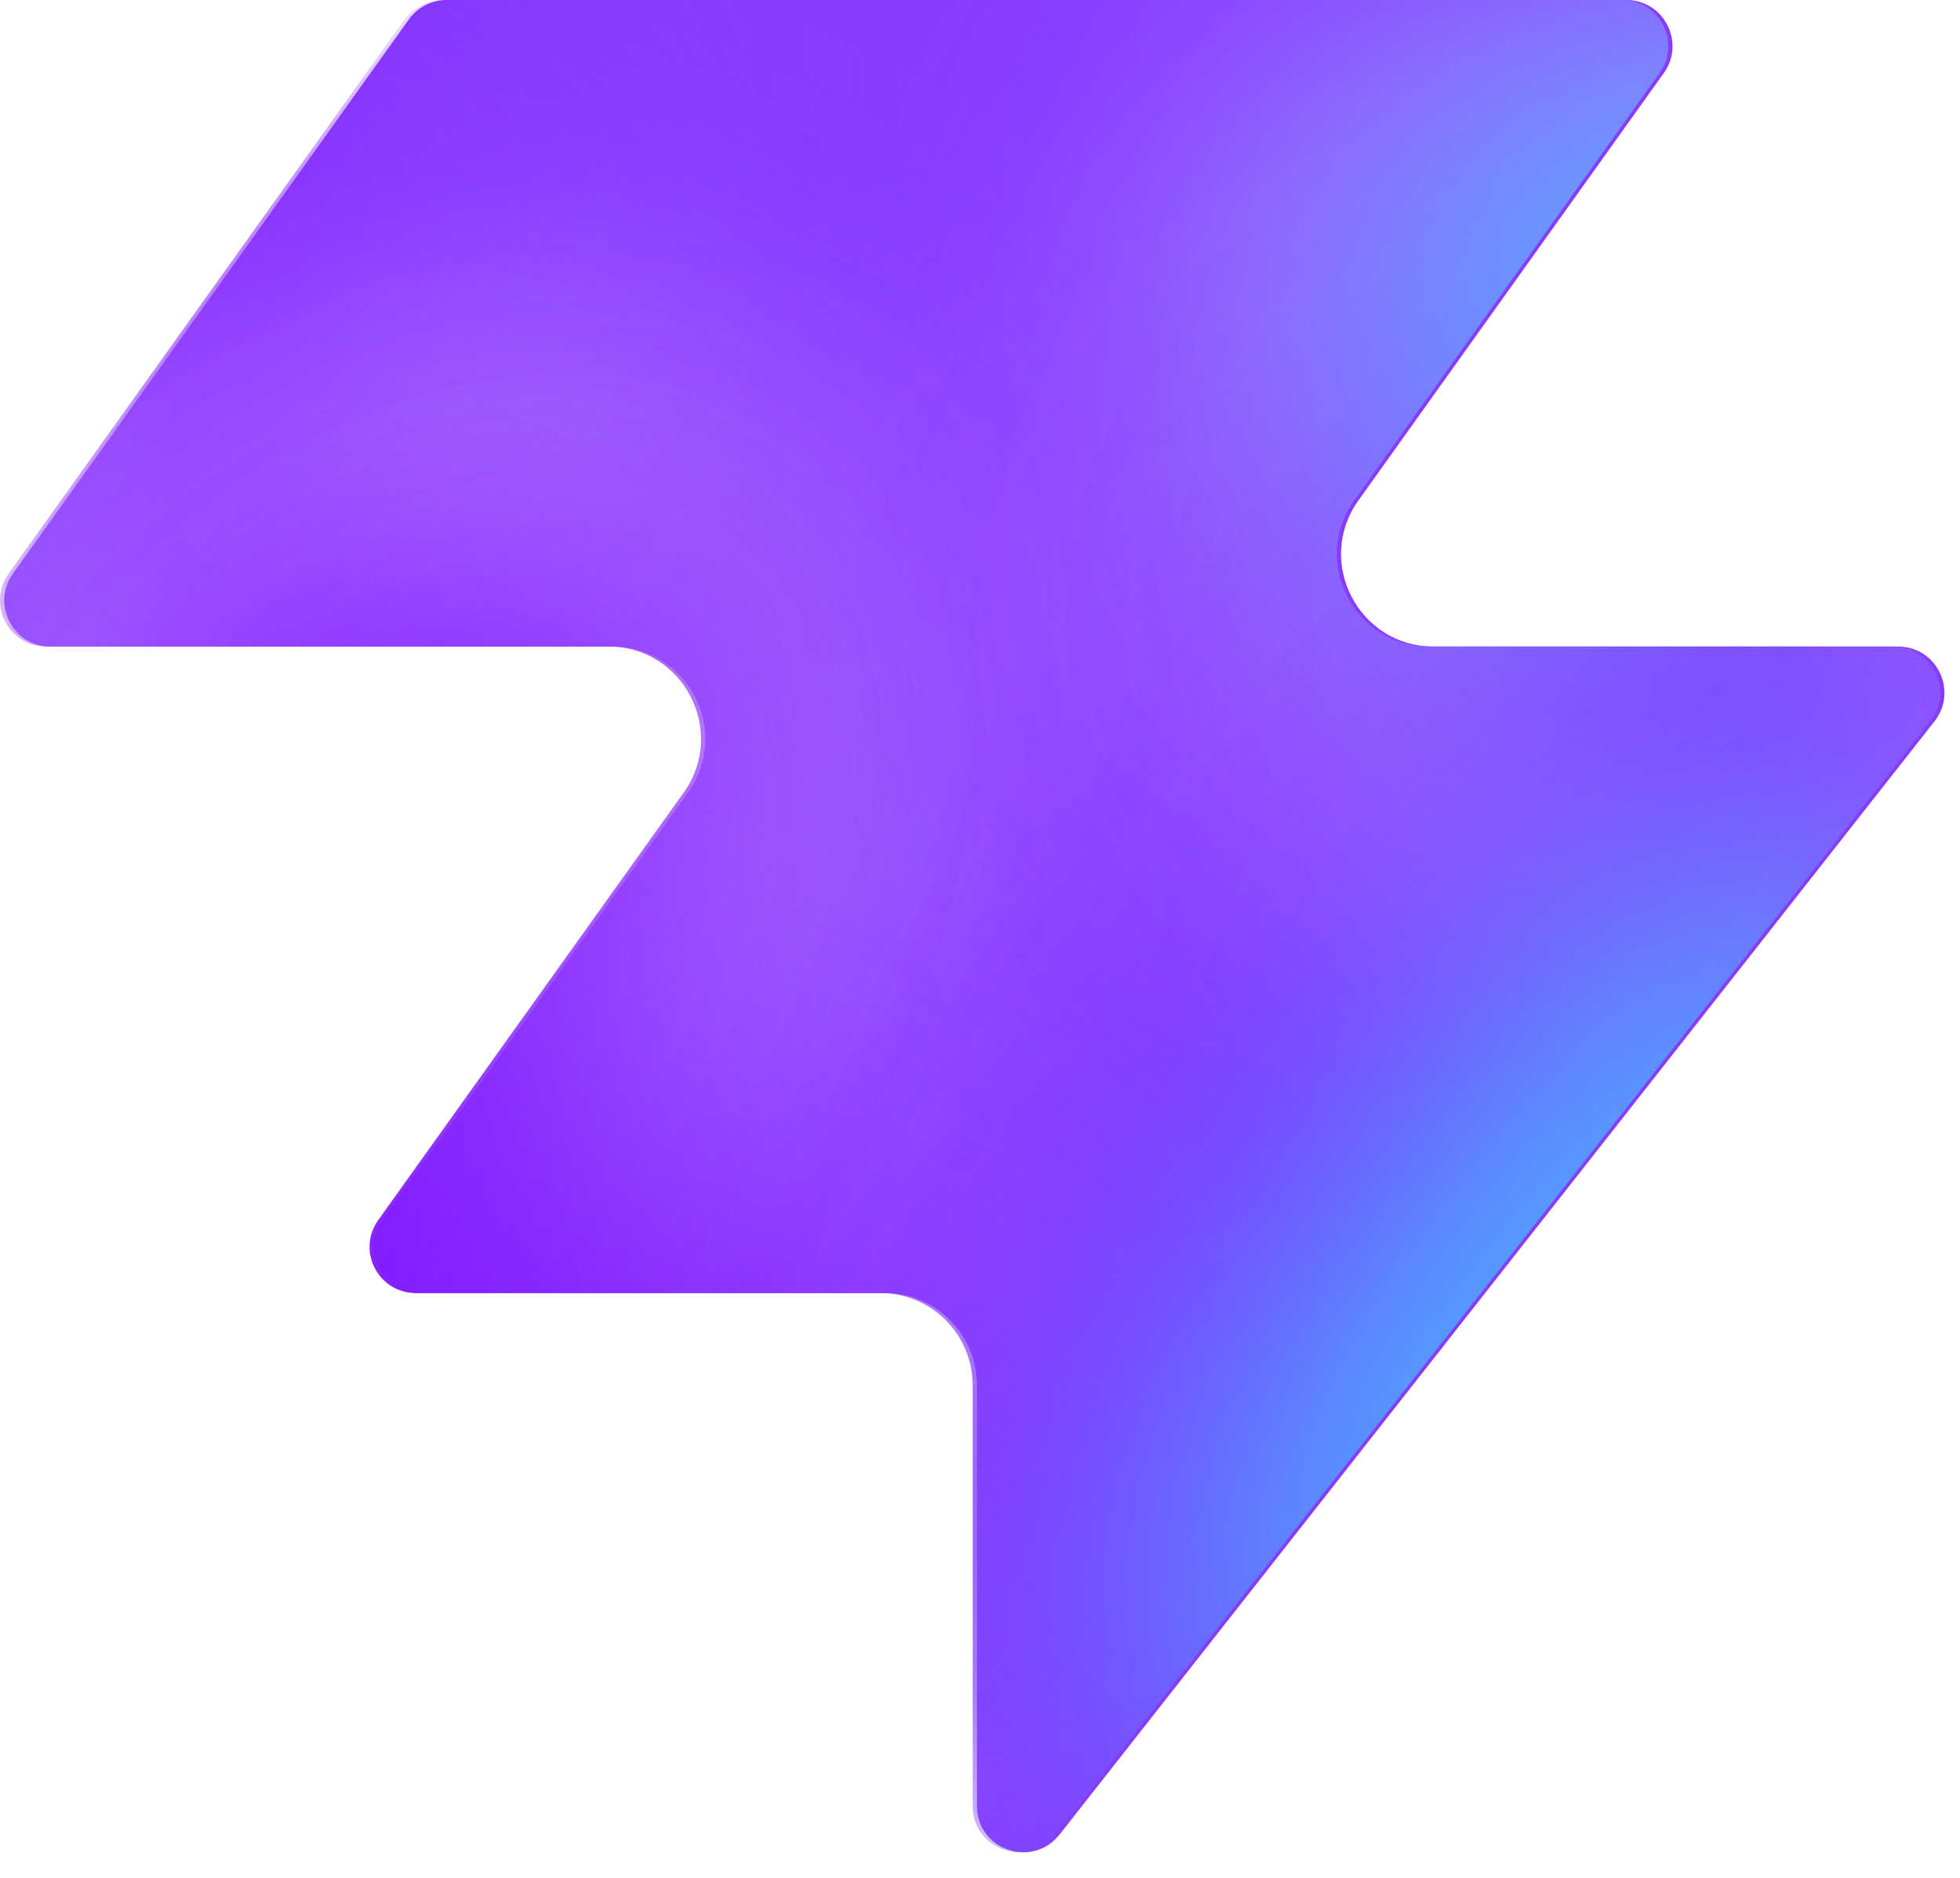
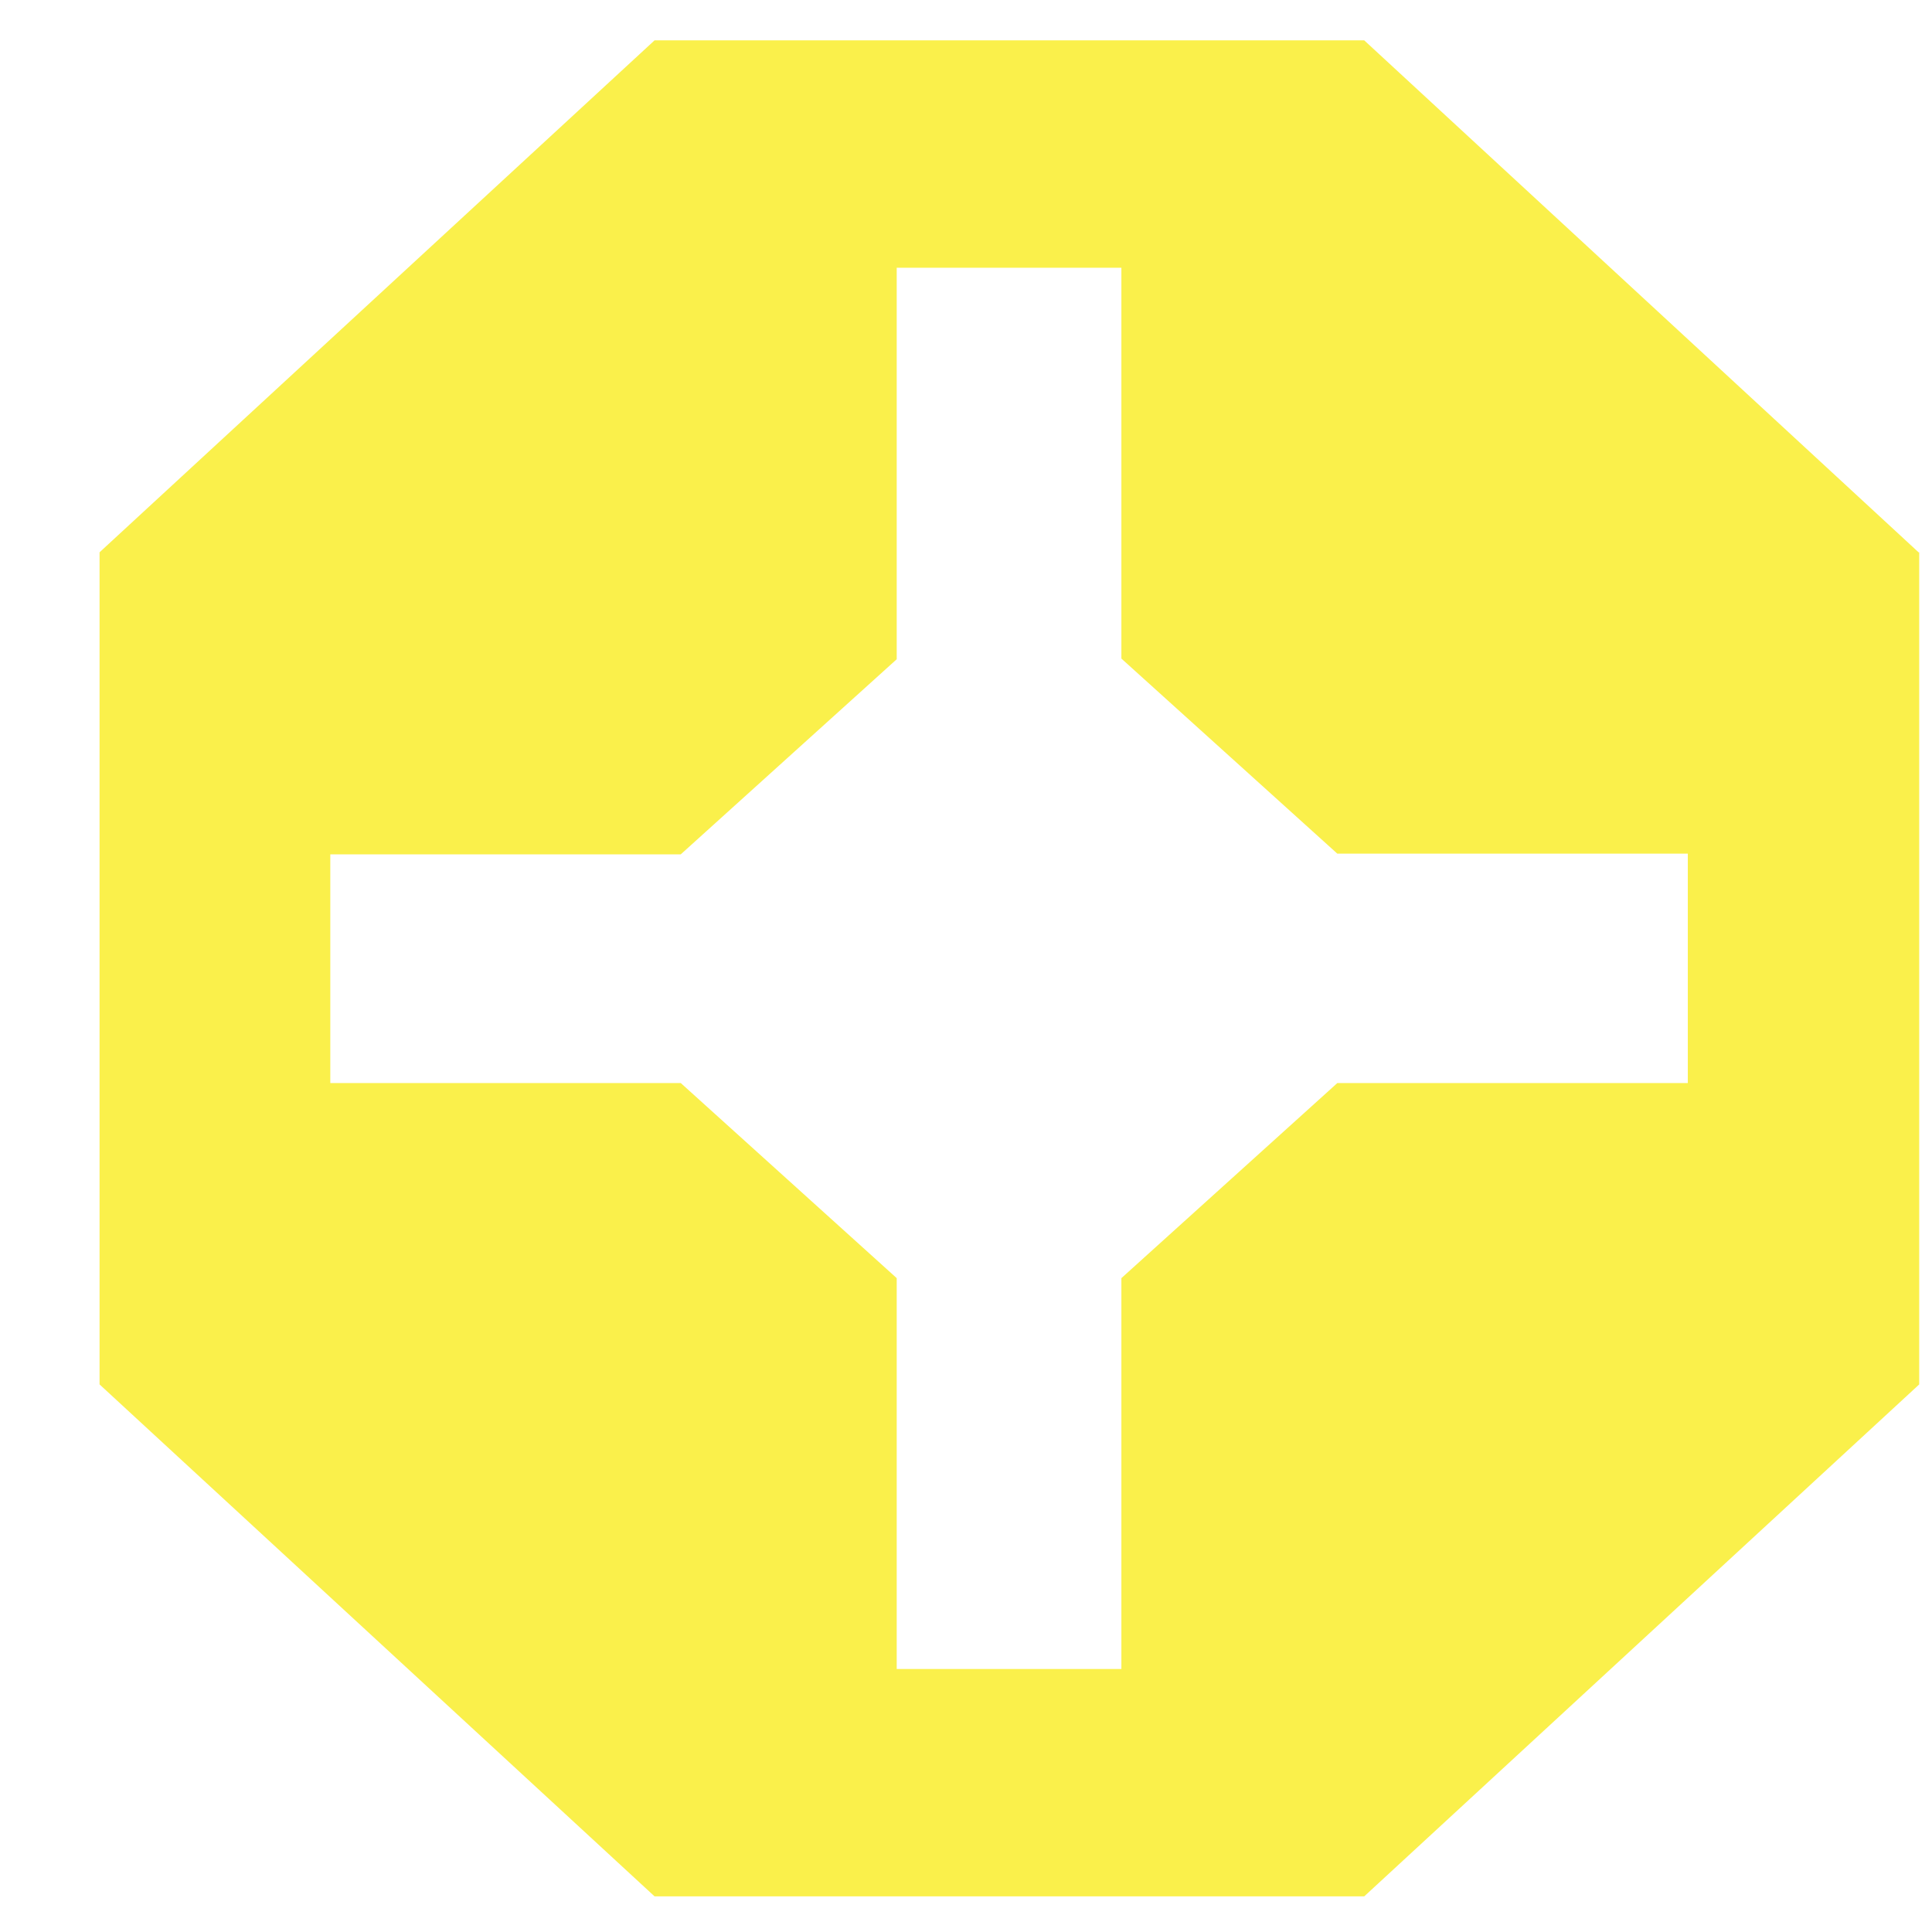
- <svg xmlns="http://www.w3.org/2000/svg" width="48" height="46" fill="none" viewBox="0 0 48 46">
-   <path fill="#863bff" d="M25.946 44.938c-.664.845-2.021.375-2.021-.698V33.937a2.26 2.26 0 0 0-2.262-2.262H10.287c-.92 0-1.456-1.04-.92-1.788l7.48-10.471c1.07-1.497 0-3.578-1.842-3.578H1.237c-.92 0-1.456-1.04-.92-1.788L10.013.474c.214-.297.556-.474.92-.474h28.894c.92 0 1.456 1.04.92 1.788l-7.48 10.471c-1.07 1.498 0 3.579 1.842 3.579h11.377c.943 0 1.473 1.088.89 1.83L25.947 44.94z" style="fill:#863bff;fill:color(display-p3 .525 .23 1);fill-opacity:1" />
-   <mask id="a" width="48" height="46" x="0" y="0" maskUnits="userSpaceOnUse" style="mask-type:alpha">
-     <path fill="#000" d="M25.842 44.938c-.664.844-2.021.375-2.021-.698V33.937a2.26 2.26 0 0 0-2.262-2.262H10.183c-.92 0-1.456-1.04-.92-1.788l7.48-10.471c1.07-1.498 0-3.579-1.842-3.579H1.133c-.92 0-1.456-1.04-.92-1.787L9.91.473c.214-.297.556-.474.92-.474h28.894c.92 0 1.456 1.04.92 1.788l-7.48 10.471c-1.07 1.498 0 3.578 1.842 3.578h11.377c.943 0 1.473 1.088.89 1.832L25.843 44.94z" style="fill:#000;fill-opacity:1" />
-   </mask>
-   <g mask="url(#a)">
-     <g filter="url(#b)">
-       <ellipse cx="5.508" cy="14.704" fill="#ede6ff" rx="5.508" ry="14.704" style="fill:#ede6ff;fill:color(display-p3 .927 .903 1);fill-opacity:1" transform="matrix(.00324 1 1 -.00324 -4.47 31.516)" />
-     </g>
-     <g filter="url(#c)">
-       <ellipse cx="10.399" cy="29.851" fill="#ede6ff" rx="10.399" ry="29.851" style="fill:#ede6ff;fill:color(display-p3 .927 .903 1);fill-opacity:1" transform="matrix(.00324 1 1 -.00324 -39.328 7.883)" />
-     </g>
-     <g filter="url(#d)">
-       <ellipse cx="5.508" cy="30.487" fill="#7e14ff" rx="5.508" ry="30.487" style="fill:#7e14ff;fill:color(display-p3 .492 .077 1);fill-opacity:1" transform="rotate(89.814 -25.913 -14.639)scale(1 -1)" />
-     </g>
-     <g filter="url(#e)">
-       <ellipse cx="5.508" cy="30.599" fill="#7e14ff" rx="5.508" ry="30.599" style="fill:#7e14ff;fill:color(display-p3 .492 .077 1);fill-opacity:1" transform="rotate(89.814 -32.644 -3.334)scale(1 -1)" />
-     </g>
-     <g filter="url(#f)">
-       <ellipse cx="5.508" cy="30.599" fill="#7e14ff" rx="5.508" ry="30.599" style="fill:#7e14ff;fill:color(display-p3 .492 .077 1);fill-opacity:1" transform="matrix(.00324 1 1 -.00324 -34.34 30.47)" />
-     </g>
-     <g filter="url(#g)">
-       <ellipse cx="14.072" cy="22.078" fill="#ede6ff" rx="14.072" ry="22.078" style="fill:#ede6ff;fill:color(display-p3 .927 .903 1);fill-opacity:1" transform="rotate(93.35 24.506 48.493)scale(-1 1)" />
-     </g>
-     <g filter="url(#h)">
-       <ellipse cx="3.47" cy="21.501" fill="#7e14ff" rx="3.47" ry="21.501" style="fill:#7e14ff;fill:color(display-p3 .492 .077 1);fill-opacity:1" transform="rotate(89.009 28.708 47.59)scale(-1 1)" />
-     </g>
-     <g filter="url(#i)">
-       <ellipse cx="3.47" cy="21.501" fill="#7e14ff" rx="3.47" ry="21.501" style="fill:#7e14ff;fill:color(display-p3 .492 .077 1);fill-opacity:1" transform="rotate(89.009 28.708 47.59)scale(-1 1)" />
-     </g>
-     <g filter="url(#j)">
-       <ellipse cx=".387" cy="8.972" fill="#7e14ff" rx="4.407" ry="29.108" style="fill:#7e14ff;fill:color(display-p3 .492 .077 1);fill-opacity:1" transform="rotate(39.51 .387 8.972)" />
-     </g>
-     <g filter="url(#k)">
-       <ellipse cx="47.523" cy="-6.092" fill="#7e14ff" rx="4.407" ry="29.108" style="fill:#7e14ff;fill:color(display-p3 .492 .077 1);fill-opacity:1" transform="rotate(37.892 47.523 -6.092)" />
-     </g>
-     <g filter="url(#l)">
-       <ellipse cx="41.412" cy="6.333" fill="#47bfff" rx="5.971" ry="9.665" style="fill:#47bfff;fill:color(display-p3 .28 .748 1);fill-opacity:1" transform="rotate(37.892 41.412 6.333)" />
-     </g>
-     <g filter="url(#m)">
-       <ellipse cx="-1.879" cy="38.332" fill="#7e14ff" rx="4.407" ry="29.108" style="fill:#7e14ff;fill:color(display-p3 .492 .077 1);fill-opacity:1" transform="rotate(37.892 -1.88 38.332)" />
-     </g>
-     <g filter="url(#n)">
-       <ellipse cx="-1.879" cy="38.332" fill="#7e14ff" rx="4.407" ry="29.108" style="fill:#7e14ff;fill:color(display-p3 .492 .077 1);fill-opacity:1" transform="rotate(37.892 -1.88 38.332)" />
-     </g>
-     <g filter="url(#o)">
-       <ellipse cx="35.651" cy="29.907" fill="#7e14ff" rx="4.407" ry="29.108" style="fill:#7e14ff;fill:color(display-p3 .492 .077 1);fill-opacity:1" transform="rotate(37.892 35.651 29.907)" />
-     </g>
-     <g filter="url(#p)">
-       <ellipse cx="38.418" cy="32.4" fill="#47bfff" rx="5.971" ry="15.297" style="fill:#47bfff;fill:color(display-p3 .28 .748 1);fill-opacity:1" transform="rotate(37.892 38.418 32.4)" />
-     </g>
-   </g>
-   <defs>
-     <filter id="b" width="60.045" height="41.654" x="-19.77" y="16.149" color-interpolation-filters="sRGB" filterUnits="userSpaceOnUse">
-       <feFlood flood-opacity="0" result="BackgroundImageFix" />
-       <feBlend in="SourceGraphic" in2="BackgroundImageFix" result="shape" />
-       <feGaussianBlur result="effect1_foregroundBlur_2002_17158" stdDeviation="7.659" />
-     </filter>
-     <filter id="c" width="90.34" height="51.437" x="-54.613" y="-7.533" color-interpolation-filters="sRGB" filterUnits="userSpaceOnUse">
-       <feFlood flood-opacity="0" result="BackgroundImageFix" />
-       <feBlend in="SourceGraphic" in2="BackgroundImageFix" result="shape" />
-       <feGaussianBlur result="effect1_foregroundBlur_2002_17158" stdDeviation="7.659" />
-     </filter>
-     <filter id="d" width="79.355" height="29.4" x="-49.64" y="2.03" color-interpolation-filters="sRGB" filterUnits="userSpaceOnUse">
-       <feFlood flood-opacity="0" result="BackgroundImageFix" />
-       <feBlend in="SourceGraphic" in2="BackgroundImageFix" result="shape" />
-       <feGaussianBlur result="effect1_foregroundBlur_2002_17158" stdDeviation="4.596" />
-     </filter>
-     <filter id="e" width="79.579" height="29.4" x="-45.045" y="20.029" color-interpolation-filters="sRGB" filterUnits="userSpaceOnUse">
-       <feFlood flood-opacity="0" result="BackgroundImageFix" />
-       <feBlend in="SourceGraphic" in2="BackgroundImageFix" result="shape" />
-       <feGaussianBlur result="effect1_foregroundBlur_2002_17158" stdDeviation="4.596" />
-     </filter>
-     <filter id="f" width="79.579" height="29.4" x="-43.513" y="21.178" color-interpolation-filters="sRGB" filterUnits="userSpaceOnUse">
-       <feFlood flood-opacity="0" result="BackgroundImageFix" />
-       <feBlend in="SourceGraphic" in2="BackgroundImageFix" result="shape" />
-       <feGaussianBlur result="effect1_foregroundBlur_2002_17158" stdDeviation="4.596" />
-     </filter>
-     <filter id="g" width="74.749" height="58.852" x="15.756" y="-17.901" color-interpolation-filters="sRGB" filterUnits="userSpaceOnUse">
-       <feFlood flood-opacity="0" result="BackgroundImageFix" />
-       <feBlend in="SourceGraphic" in2="BackgroundImageFix" result="shape" />
-       <feGaussianBlur result="effect1_foregroundBlur_2002_17158" stdDeviation="7.659" />
-     </filter>
-     <filter id="h" width="61.377" height="25.362" x="23.548" y="2.284" color-interpolation-filters="sRGB" filterUnits="userSpaceOnUse">
-       <feFlood flood-opacity="0" result="BackgroundImageFix" />
-       <feBlend in="SourceGraphic" in2="BackgroundImageFix" result="shape" />
-       <feGaussianBlur result="effect1_foregroundBlur_2002_17158" stdDeviation="4.596" />
-     </filter>
-     <filter id="i" width="61.377" height="25.362" x="23.548" y="2.284" color-interpolation-filters="sRGB" filterUnits="userSpaceOnUse">
-       <feFlood flood-opacity="0" result="BackgroundImageFix" />
-       <feBlend in="SourceGraphic" in2="BackgroundImageFix" result="shape" />
-       <feGaussianBlur result="effect1_foregroundBlur_2002_17158" stdDeviation="4.596" />
-     </filter>
-     <filter id="j" width="56.045" height="63.649" x="-27.636" y="-22.853" color-interpolation-filters="sRGB" filterUnits="userSpaceOnUse">
-       <feFlood flood-opacity="0" result="BackgroundImageFix" />
-       <feBlend in="SourceGraphic" in2="BackgroundImageFix" result="shape" />
-       <feGaussianBlur result="effect1_foregroundBlur_2002_17158" stdDeviation="4.596" />
-     </filter>
-     <filter id="k" width="54.814" height="64.646" x="20.116" y="-38.415" color-interpolation-filters="sRGB" filterUnits="userSpaceOnUse">
-       <feFlood flood-opacity="0" result="BackgroundImageFix" />
-       <feBlend in="SourceGraphic" in2="BackgroundImageFix" result="shape" />
-       <feGaussianBlur result="effect1_foregroundBlur_2002_17158" stdDeviation="4.596" />
-     </filter>
-     <filter id="l" width="33.541" height="35.313" x="24.641" y="-11.323" color-interpolation-filters="sRGB" filterUnits="userSpaceOnUse">
-       <feFlood flood-opacity="0" result="BackgroundImageFix" />
-       <feBlend in="SourceGraphic" in2="BackgroundImageFix" result="shape" />
-       <feGaussianBlur result="effect1_foregroundBlur_2002_17158" stdDeviation="4.596" />
-     </filter>
-     <filter id="m" width="54.814" height="64.646" x="-29.286" y="6.009" color-interpolation-filters="sRGB" filterUnits="userSpaceOnUse">
-       <feFlood flood-opacity="0" result="BackgroundImageFix" />
-       <feBlend in="SourceGraphic" in2="BackgroundImageFix" result="shape" />
-       <feGaussianBlur result="effect1_foregroundBlur_2002_17158" stdDeviation="4.596" />
-     </filter>
-     <filter id="n" width="54.814" height="64.646" x="-29.286" y="6.009" color-interpolation-filters="sRGB" filterUnits="userSpaceOnUse">
-       <feFlood flood-opacity="0" result="BackgroundImageFix" />
-       <feBlend in="SourceGraphic" in2="BackgroundImageFix" result="shape" />
-       <feGaussianBlur result="effect1_foregroundBlur_2002_17158" stdDeviation="4.596" />
-     </filter>
-     <filter id="o" width="54.814" height="64.646" x="8.244" y="-2.416" color-interpolation-filters="sRGB" filterUnits="userSpaceOnUse">
-       <feFlood flood-opacity="0" result="BackgroundImageFix" />
-       <feBlend in="SourceGraphic" in2="BackgroundImageFix" result="shape" />
-       <feGaussianBlur result="effect1_foregroundBlur_2002_17158" stdDeviation="4.596" />
-     </filter>
-     <filter id="p" width="39.409" height="43.623" x="18.713" y="10.588" color-interpolation-filters="sRGB" filterUnits="userSpaceOnUse">
-       <feFlood flood-opacity="0" result="BackgroundImageFix" />
-       <feBlend in="SourceGraphic" in2="BackgroundImageFix" result="shape" />
-       <feGaussianBlur result="effect1_foregroundBlur_2002_17158" stdDeviation="4.596" />
-     </filter>
-   </defs>
+ <svg xmlns="http://www.w3.org/2000/svg" viewBox="29.35 -0.4 28.72 28.72">
+   <path fill="#FAF04B" d="M57.87,7.81L49.63.2h-10.55l-8.25,7.61v12.37s0,0,0,0l8.25,7.61h10.55l8.25-7.61s0,0,0,0V7.81s0,0,0,0ZM54.44,15.7h-5.21l-3.21,2.9v5.81h-3.34v-5.81l-3.21-2.9h-5.21v-3.4h5.21l3.21-2.9V3.58h3.34v5.81l3.21,2.9h5.21v3.4Z" />
</svg>
